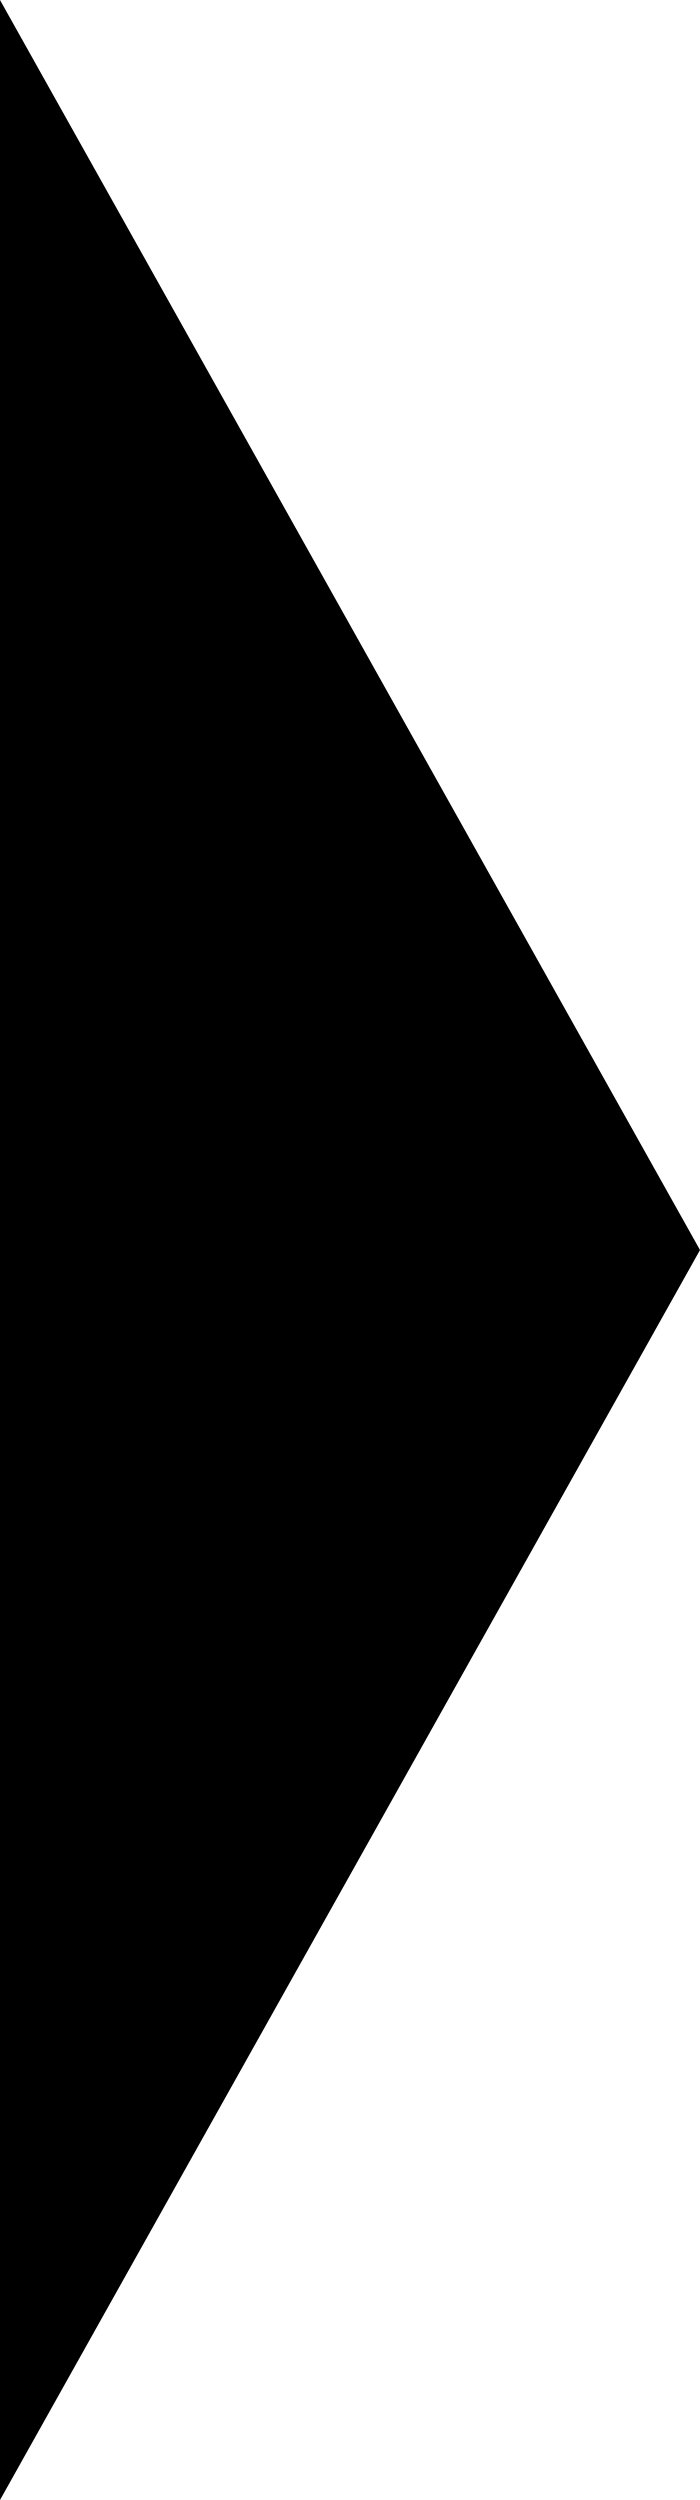
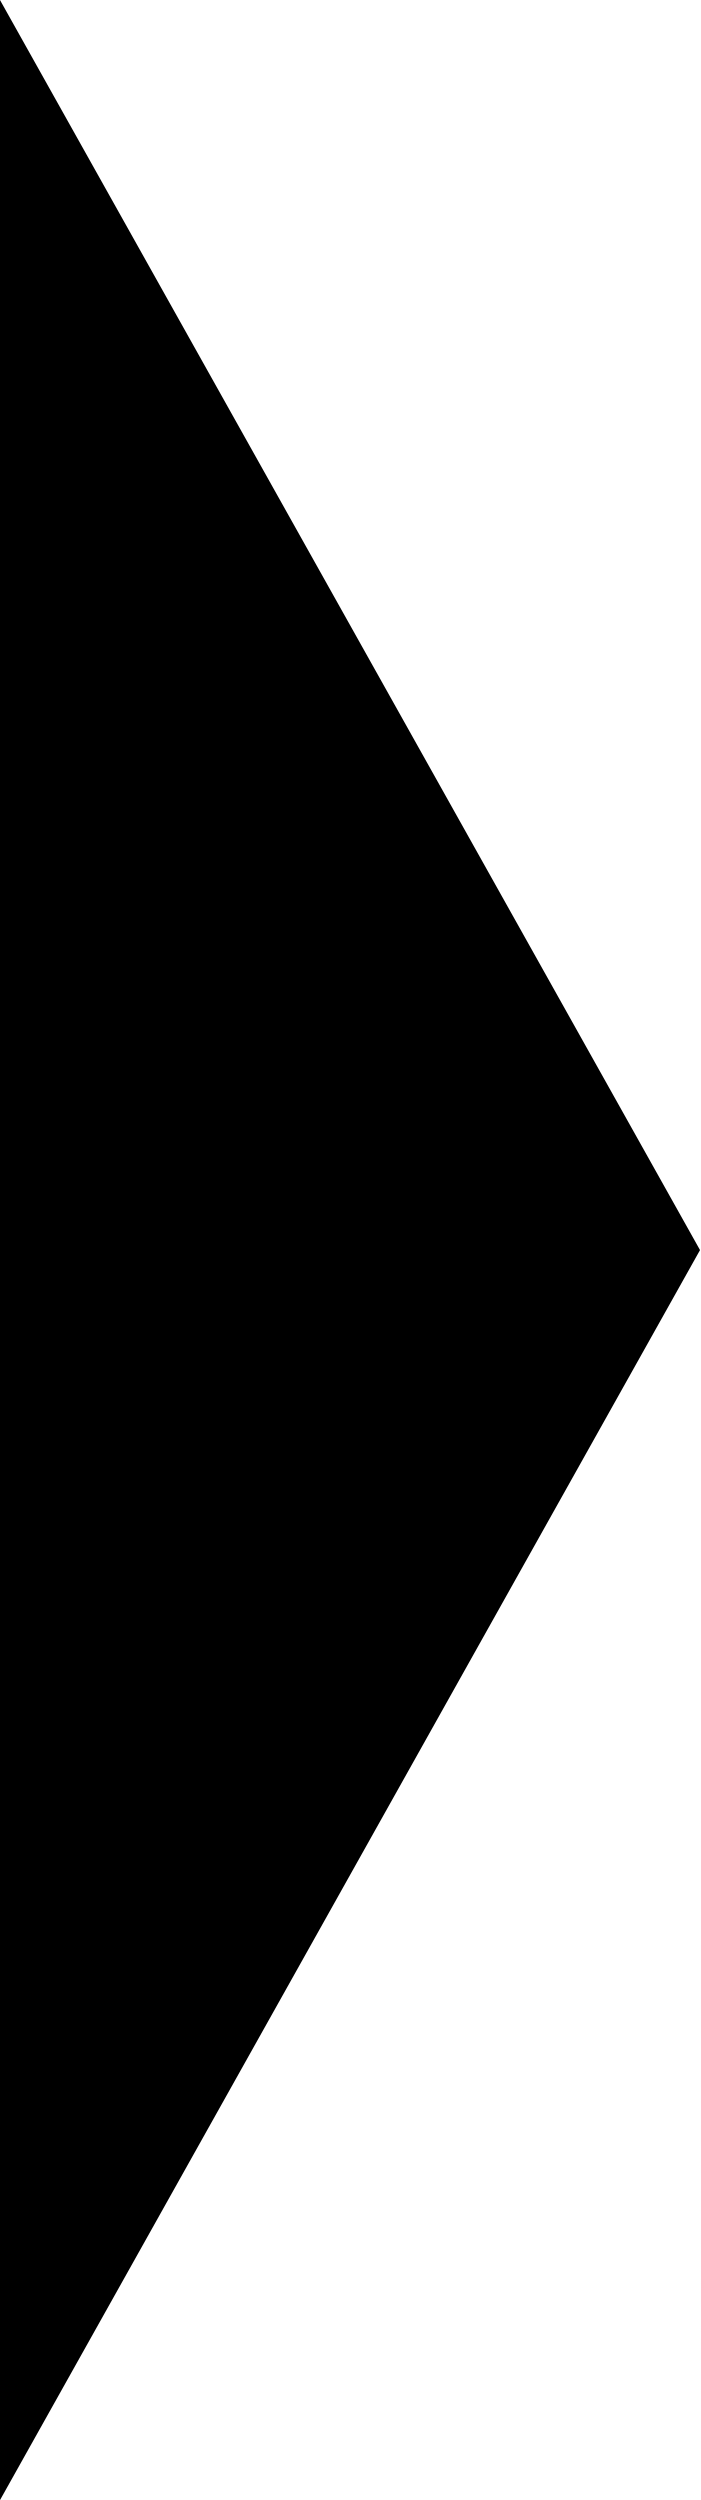
- <svg xmlns="http://www.w3.org/2000/svg" width="7.408mm" height="26.458mm" version="1.1" viewBox="0 0 7.408 26.458" id="svg1">
-   <defs id="defs1" />
-   <g transform="translate(-35.799)" id="g1" style="fill:#ff0000">
-     <path transform="matrix(0 .45865 -.14829 0 48.893 -9.4455)" d="m78.282 88.301h-57.688l28.844-49.959z" stroke-width="0" style="paint-order:stroke fill markers;fill:#000000" id="path1" />
+ <svg xmlns="http://www.w3.org/2000/svg" width="28" height="99.999" viewBox="0 0 7.408 26.458">
+   <g style="fill:red">
+     <path d="M78.282 88.301H20.594l28.844-49.959z" style="paint-order:stroke fill markers;fill:#000" transform="matrix(0 .45865 -.14829 0 13.094 -9.445)" />
  </g>
</svg>
